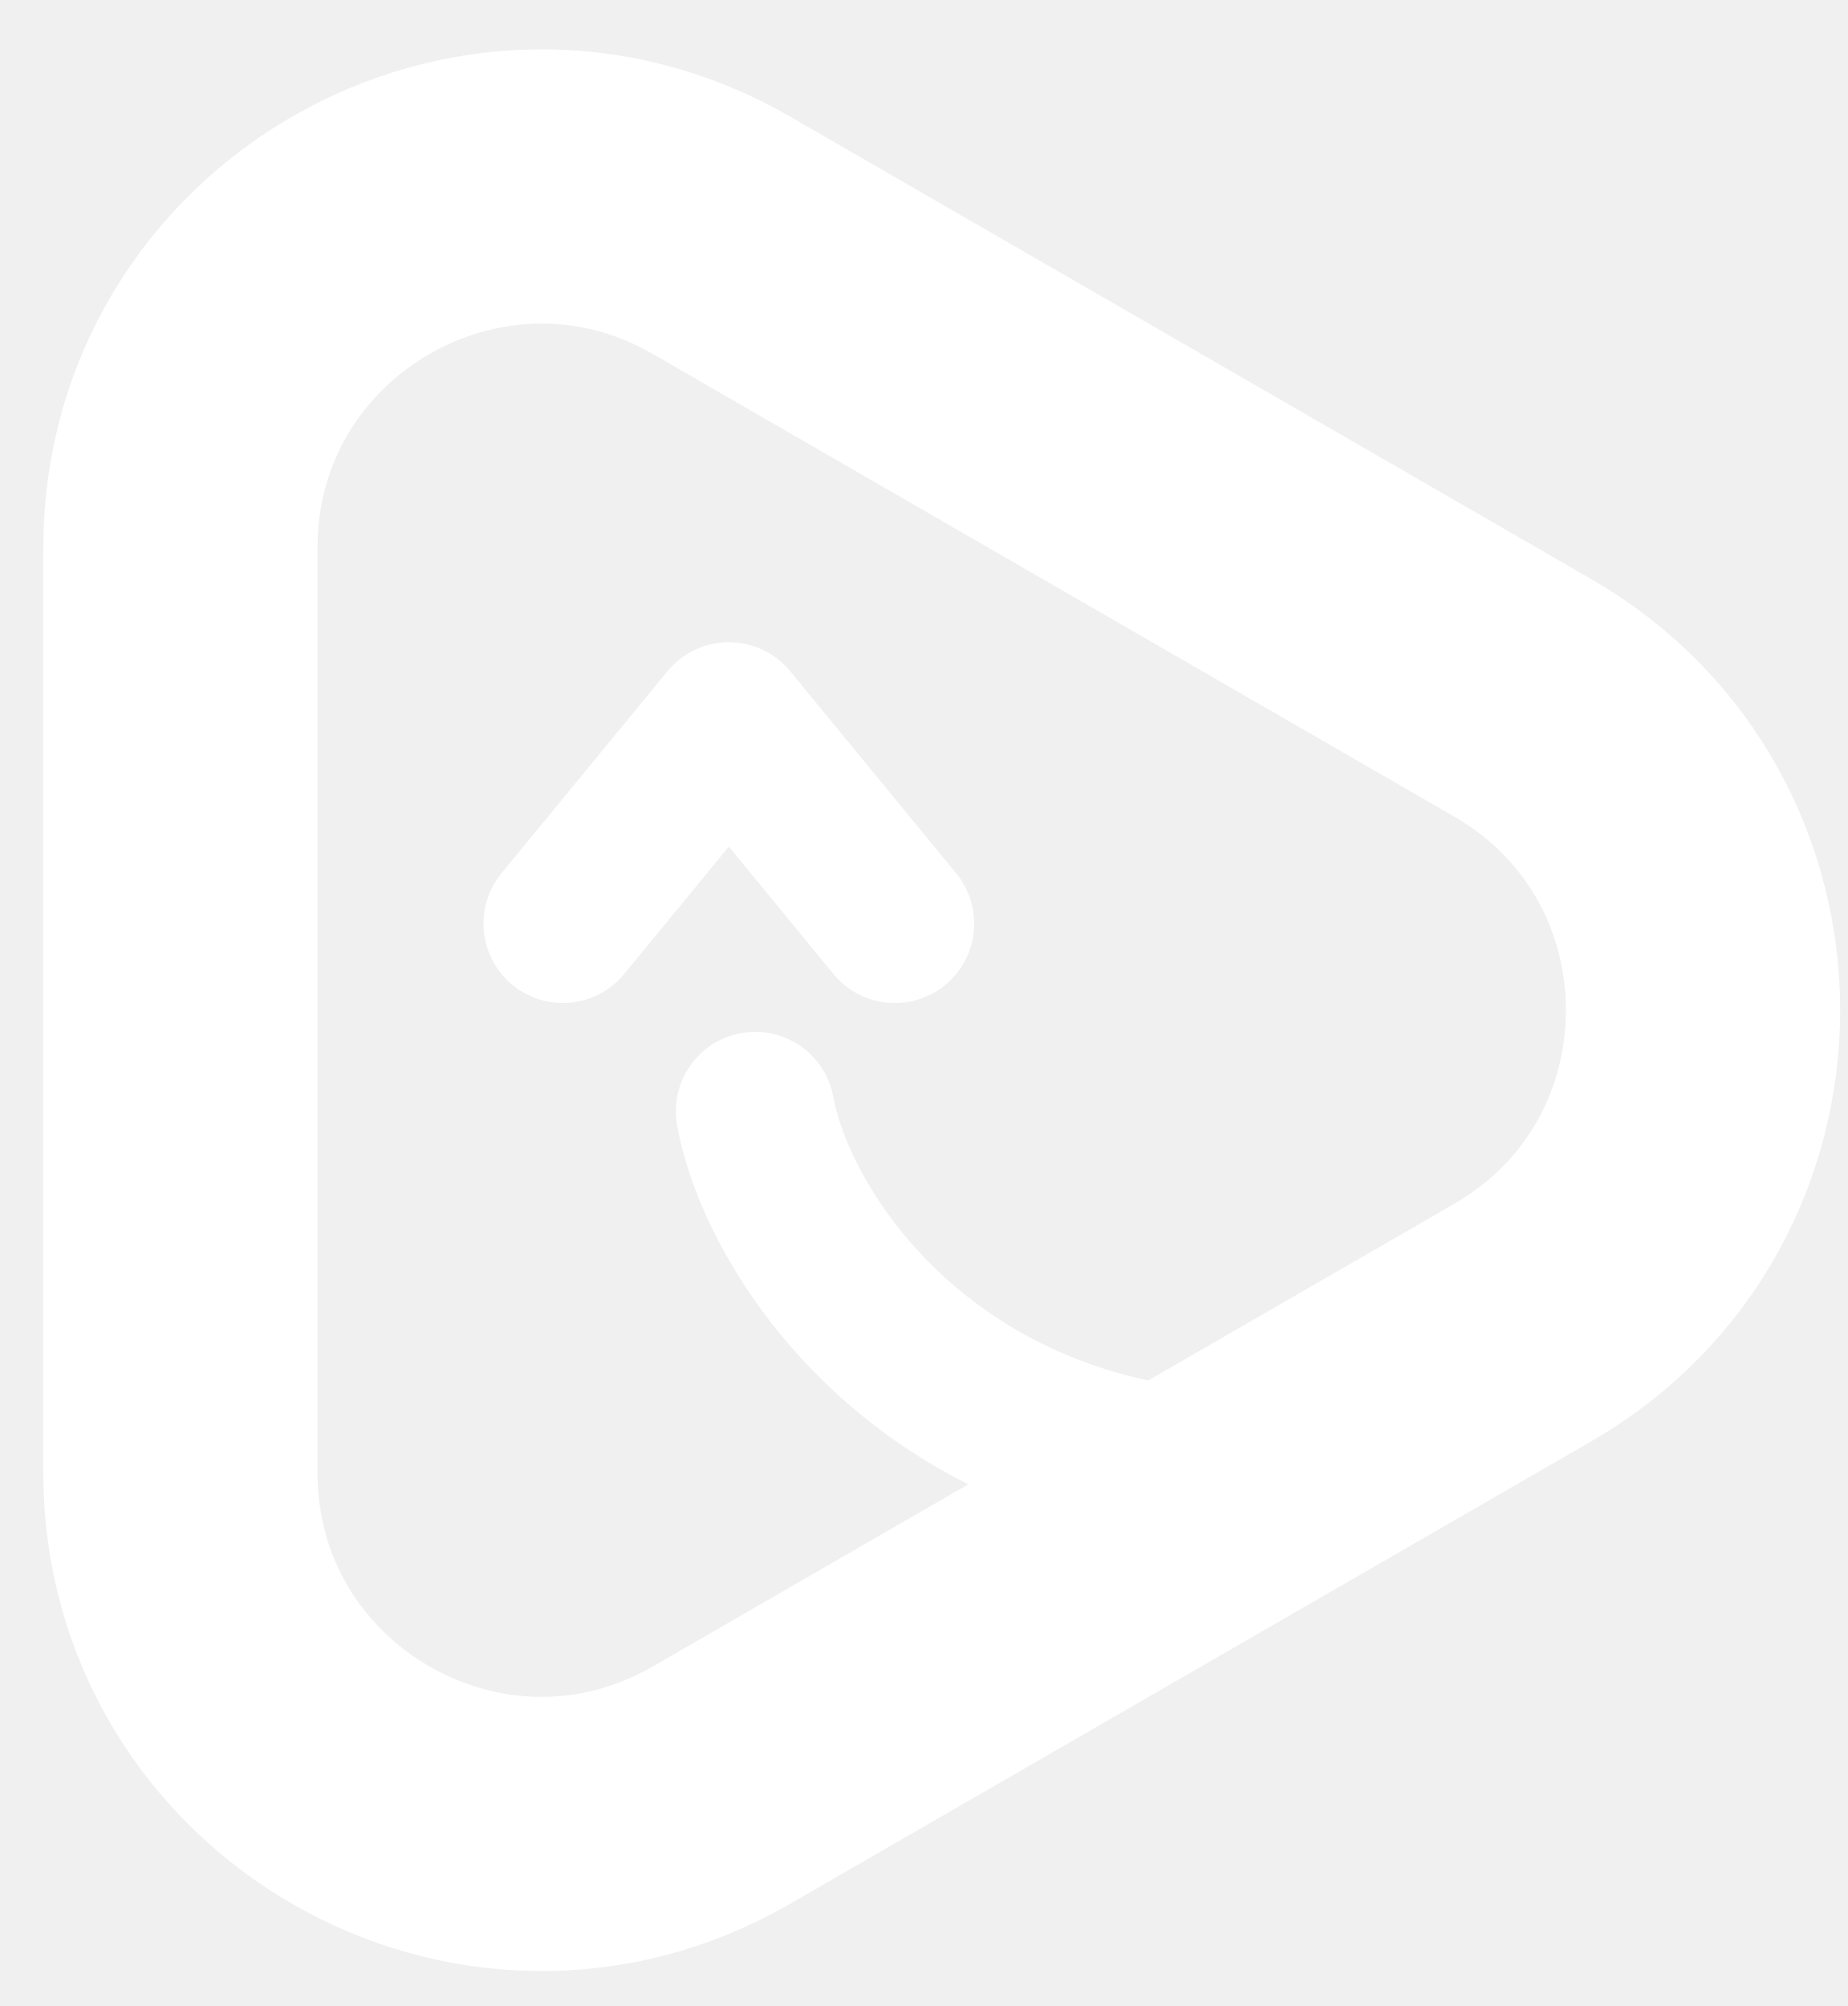
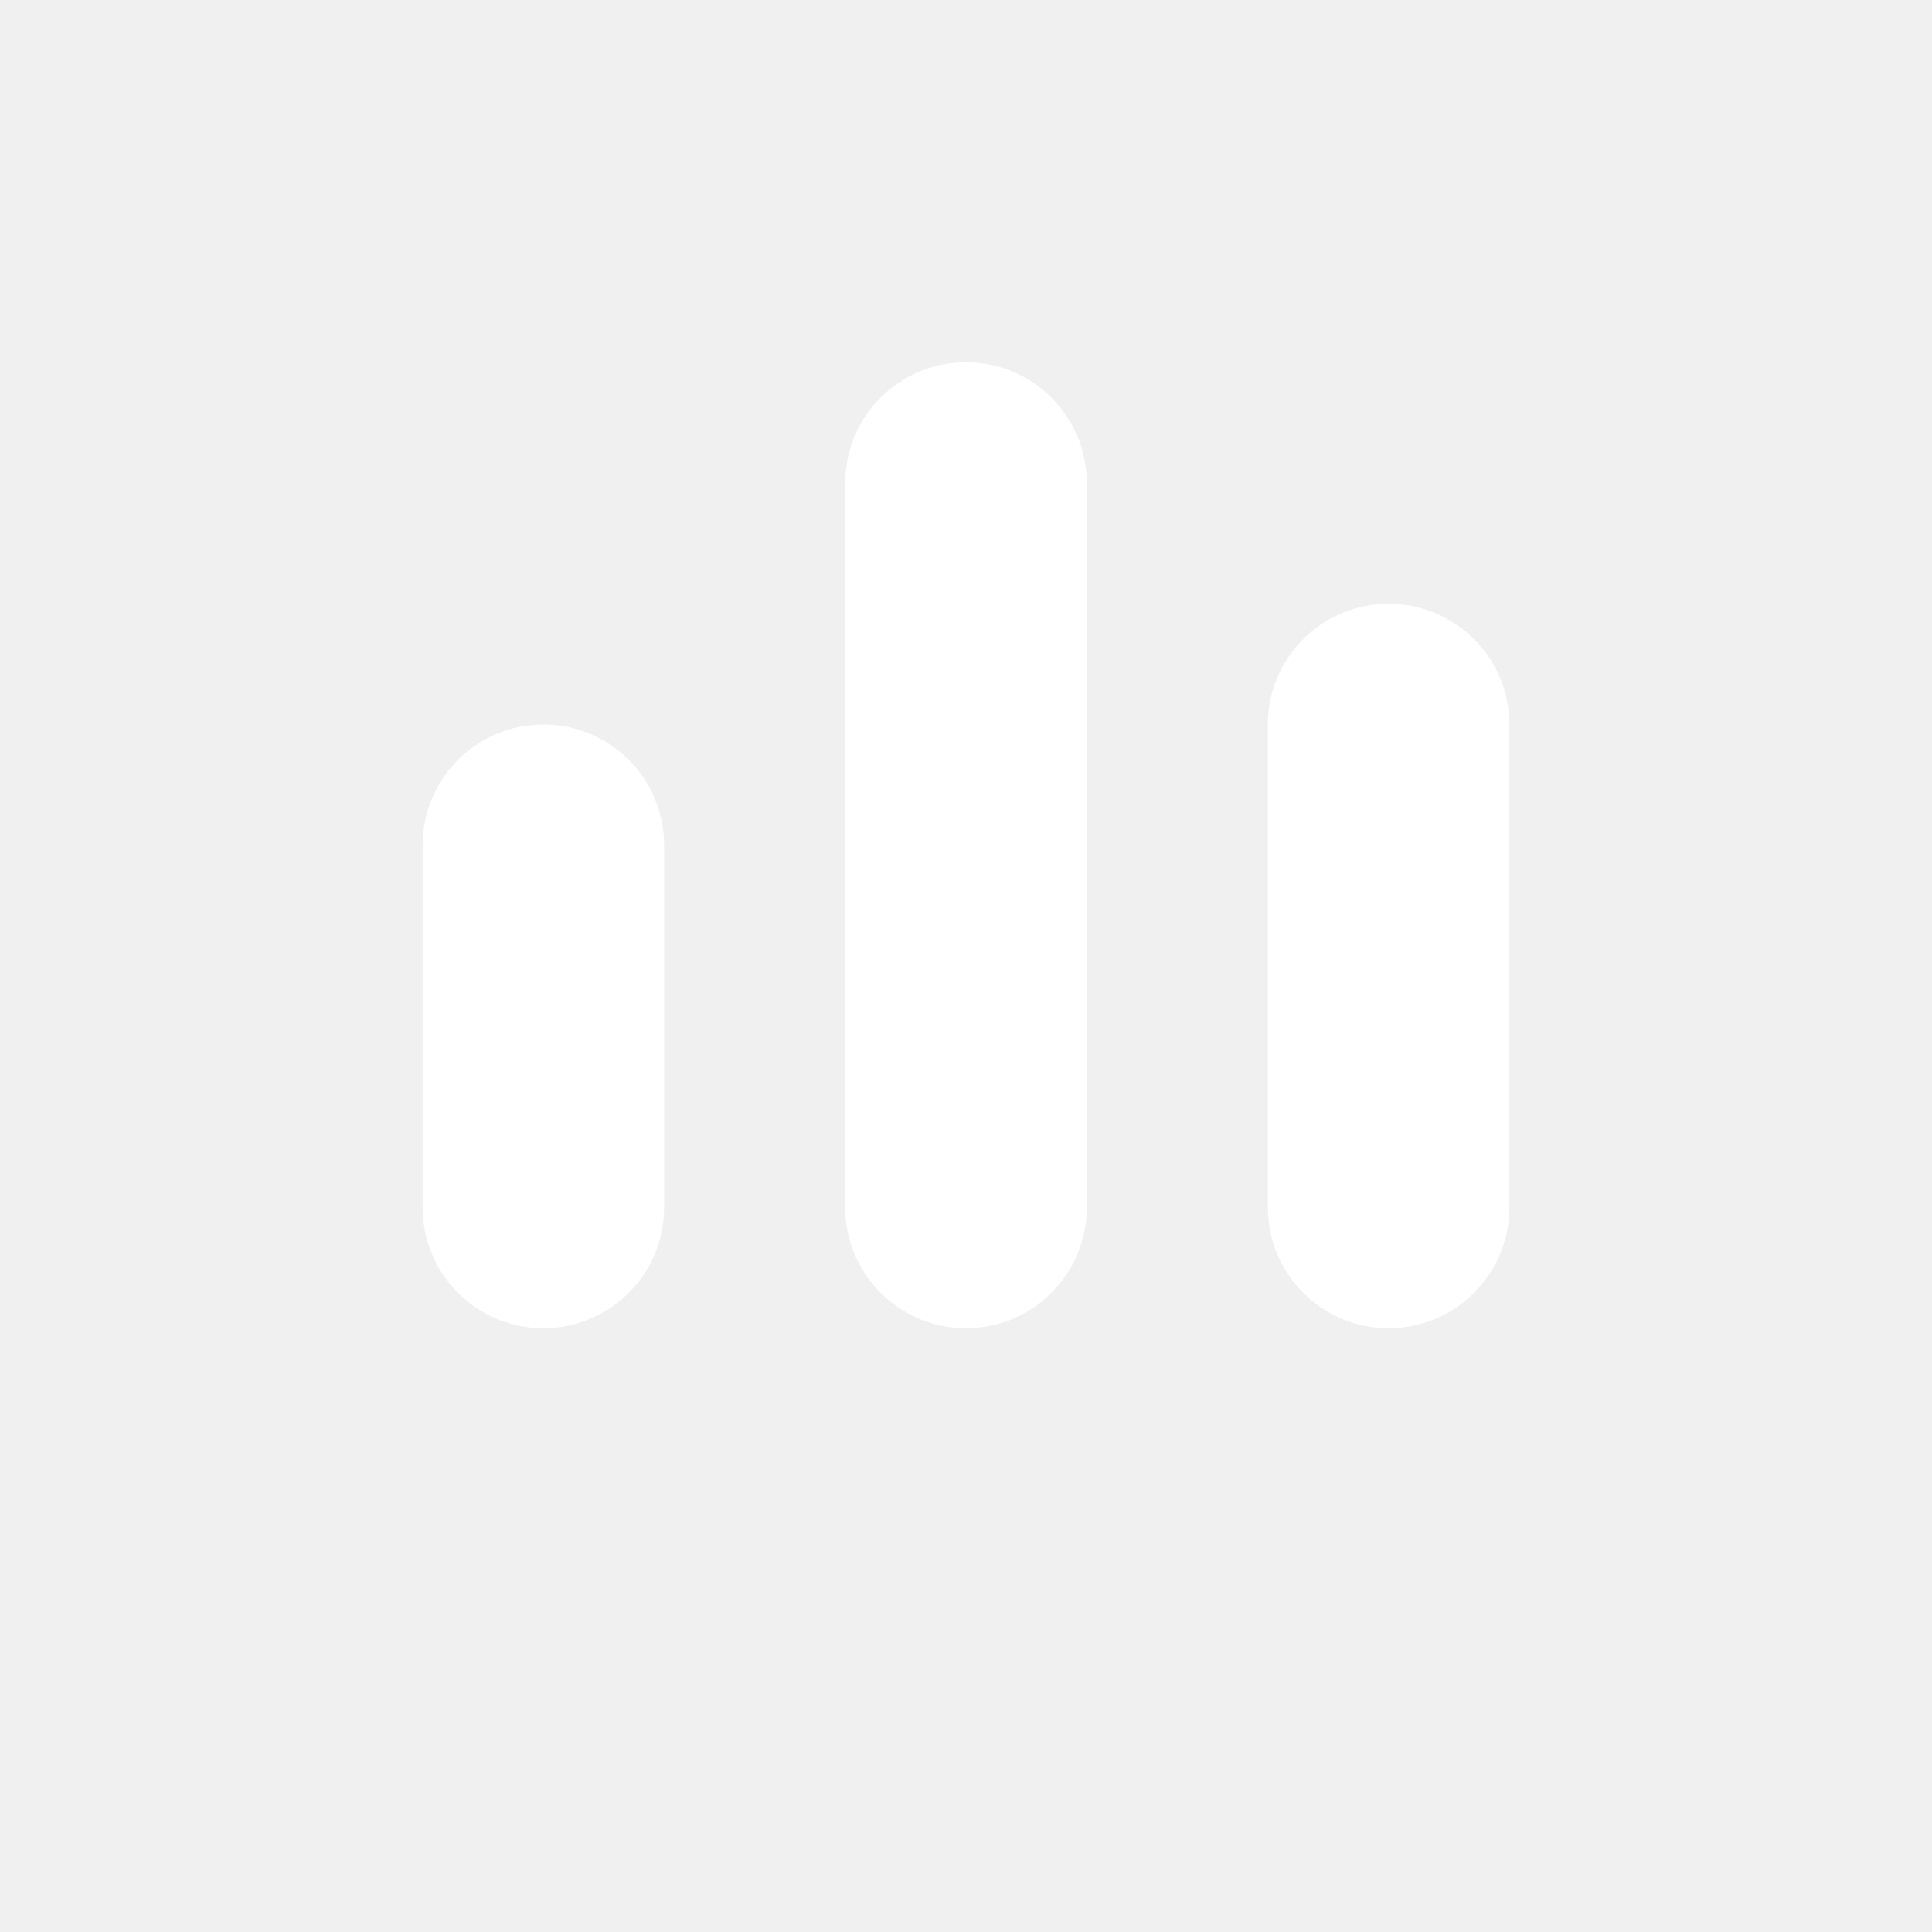
- <svg xmlns="http://www.w3.org/2000/svg" viewBox="58 48 128 139" fill="none" stroke="#fff" stroke-linecap="round" stroke-linejoin="round">
-   <path d="M163.5 96.35C180.17 105.97 180.17 130.03 163.5 139.65L108 171.69C91.33 181.32 70.5 169.29 70.5 150.04V85.96C70.5 66.71 91.33 54.68 108 64.31Z" stroke-width="19" />
-   <path d="M97 112L108.5 98L120 112" stroke-width="11" />
-   <path d="M110.33 125C111.87 133.44 121.87 148.7 142.94 149.92" stroke-width="11" />
+ <svg xmlns="http://www.w3.org/2000/svg" viewBox="0 0 32 32">
+   <g fill="white">
+     <rect x="7" y="12" width="4" height="10" rx="2" />
+     <rect x="14" y="6" width="4" height="16" rx="2" />
+     <rect x="21" y="10" width="4" height="12" rx="2" />
+   </g>
</svg>
